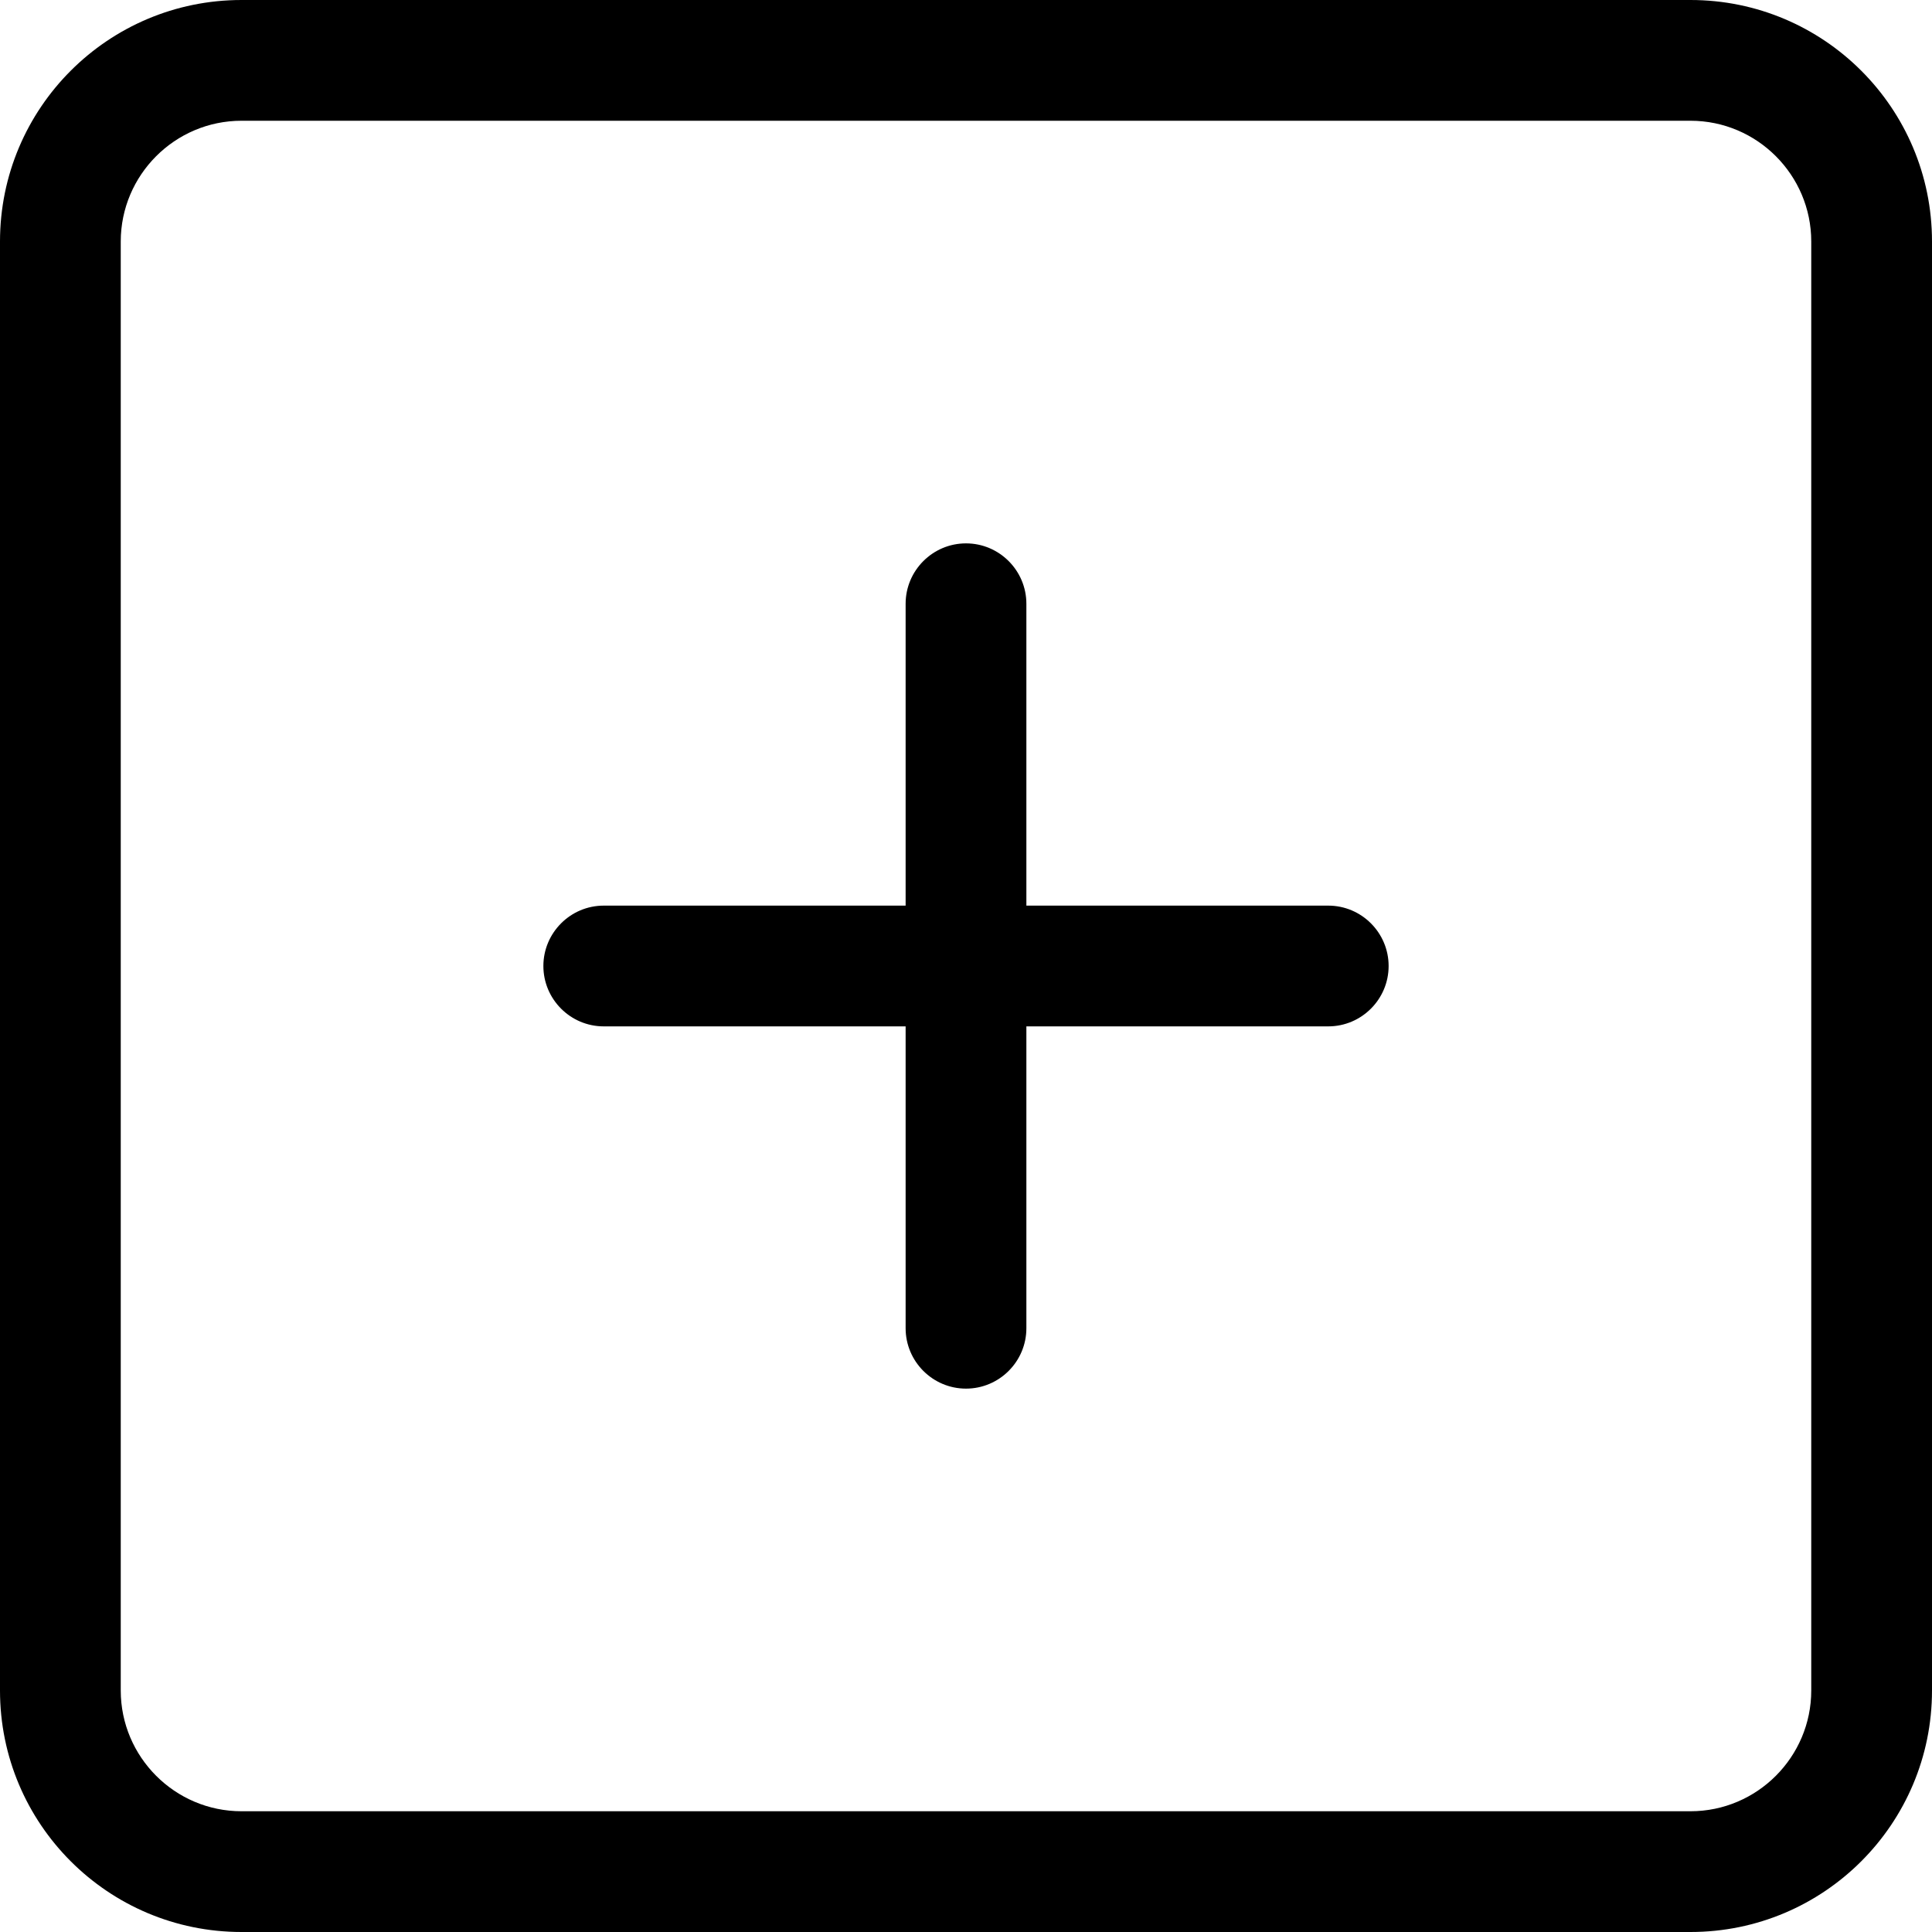
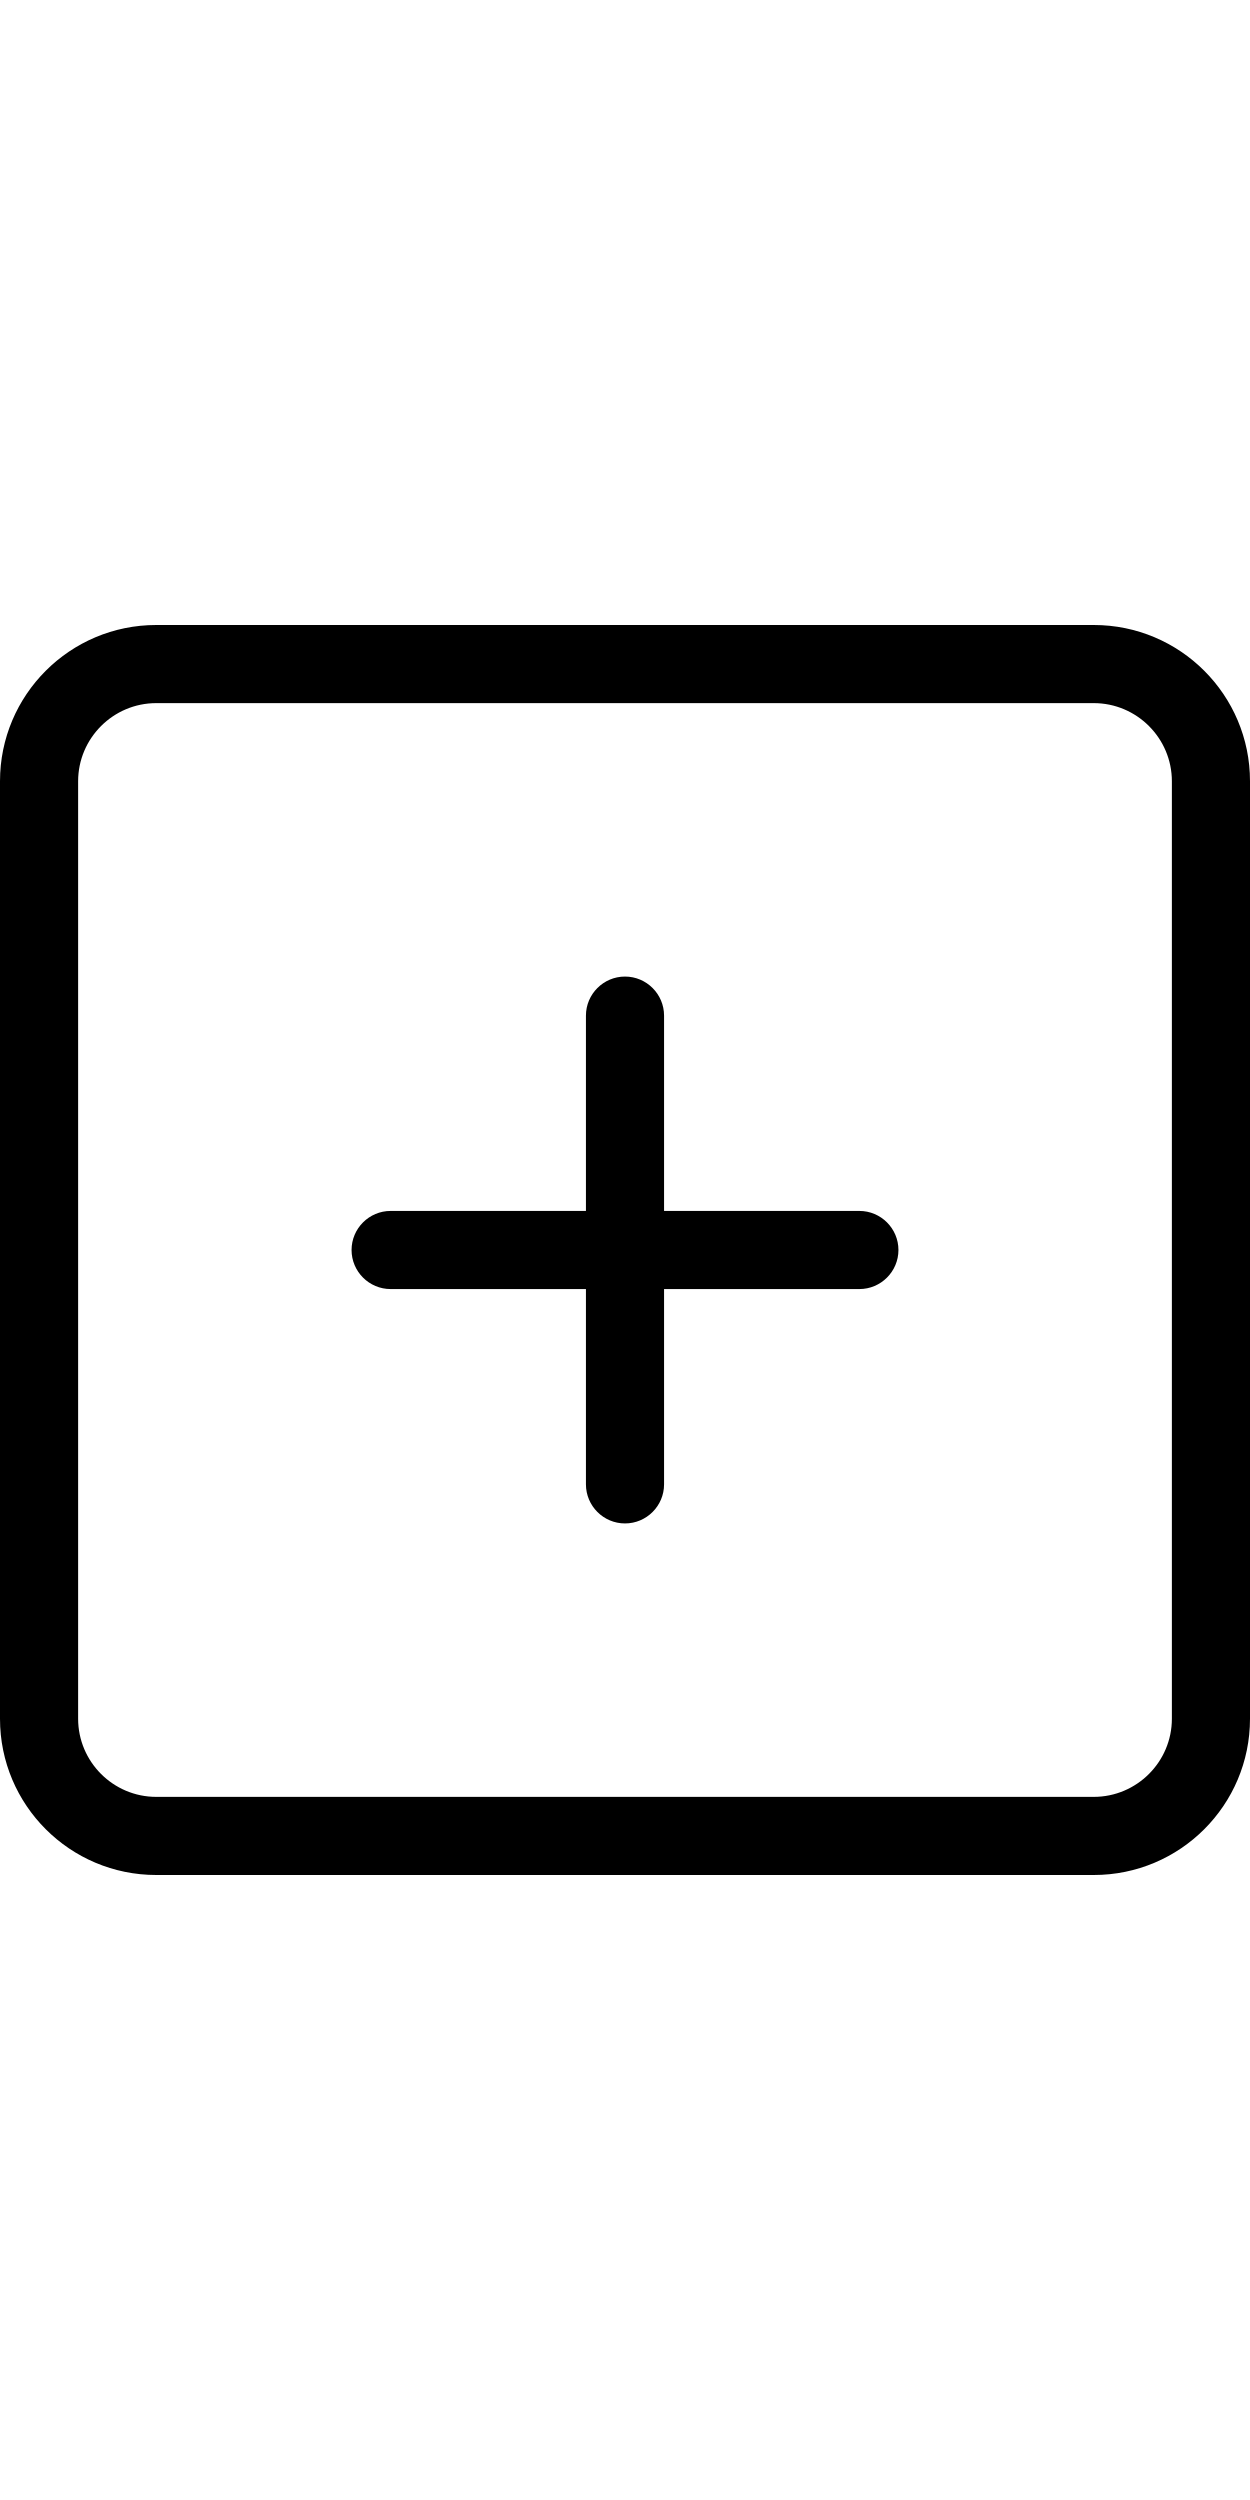
- <svg xmlns="http://www.w3.org/2000/svg" width="800px" height="800px" viewBox="0 0 32 32" version="1.1" fill="#000000">
+ <svg xmlns="http://www.w3.org/2000/svg" width="100px" height="200px" viewBox="0 0 32 32" version="1.1" fill="#000000">
  <g id="SVGRepo_bgCarrier" stroke-width="0" />
  <g id="SVGRepo_tracerCarrier" stroke-linecap="round" stroke-linejoin="round" />
  <g id="SVGRepo_iconCarrier">
    <defs> </defs>
    <g id="Page-1" stroke="none" stroke-width="1" fill="none" fill-rule="evenodd">
      <g id="Icon-Set" transform="translate(-100, -1035)" fill="#000000">
        <path d="M130,1063 C130,1064.1 129.104,1065 128,1065 L104,1065 C102.896,1065 102,1064.1 102,1063 L102,1039 C102,1037.9 102.896,1037 104,1037 L128,1037 C129.104,1037 130,1037.9 130,1039 L130,1063 L130,1063 Z M128,1035 L104,1035 C101.791,1035 100,1036.79 100,1039 L100,1063 C100,1065.21 101.791,1067 104,1067 L128,1067 C130.209,1067 132,1065.21 132,1063 L132,1039 C132,1036.79 130.209,1035 128,1035 L128,1035 Z M122,1050 L117,1050 L117,1045 C117,1044.45 116.552,1044 116,1044 C115.448,1044 115,1044.45 115,1045 L115,1050 L110,1050 C109.448,1050 109,1050.45 109,1051 C109,1051.55 109.448,1052 110,1052 L115,1052 L115,1057 C115,1057.55 115.448,1058 116,1058 C116.552,1058 117,1057.55 117,1057 L117,1052 L122,1052 C122.552,1052 123,1051.55 123,1051 C123,1050.45 122.552,1050 122,1050 L122,1050 Z" id="plus-square"> </path>
      </g>
    </g>
  </g>
</svg>
